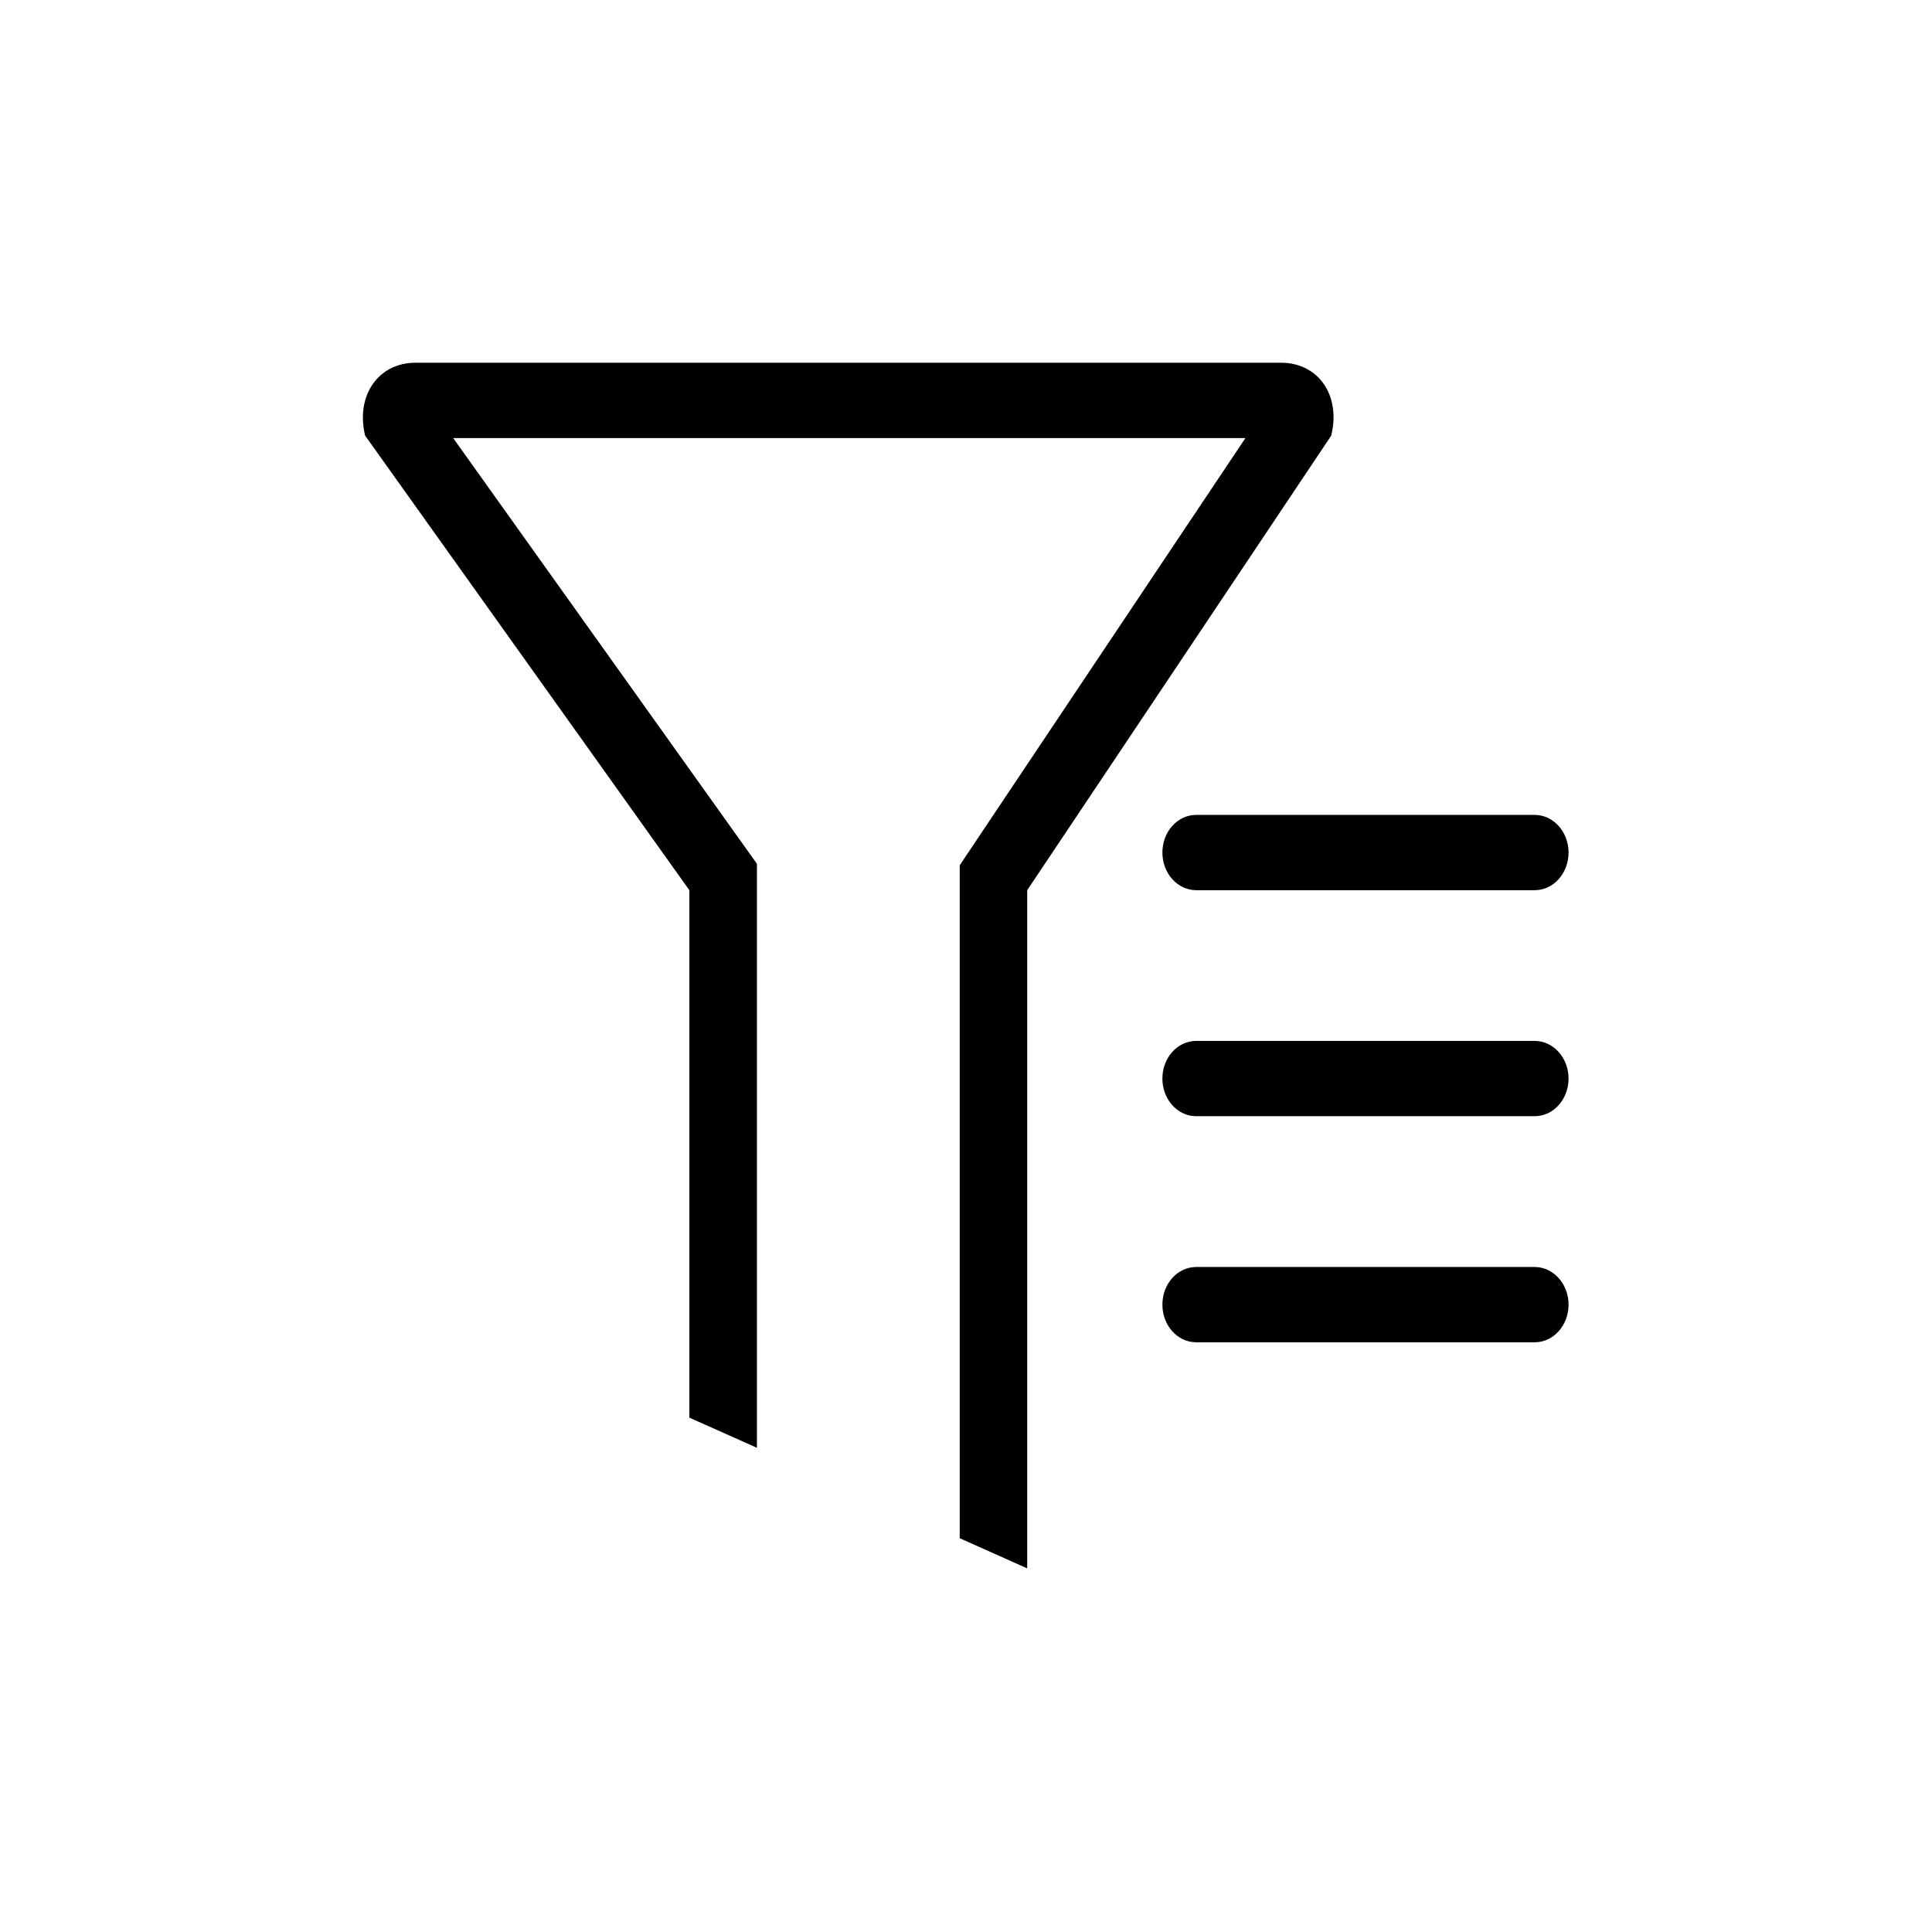
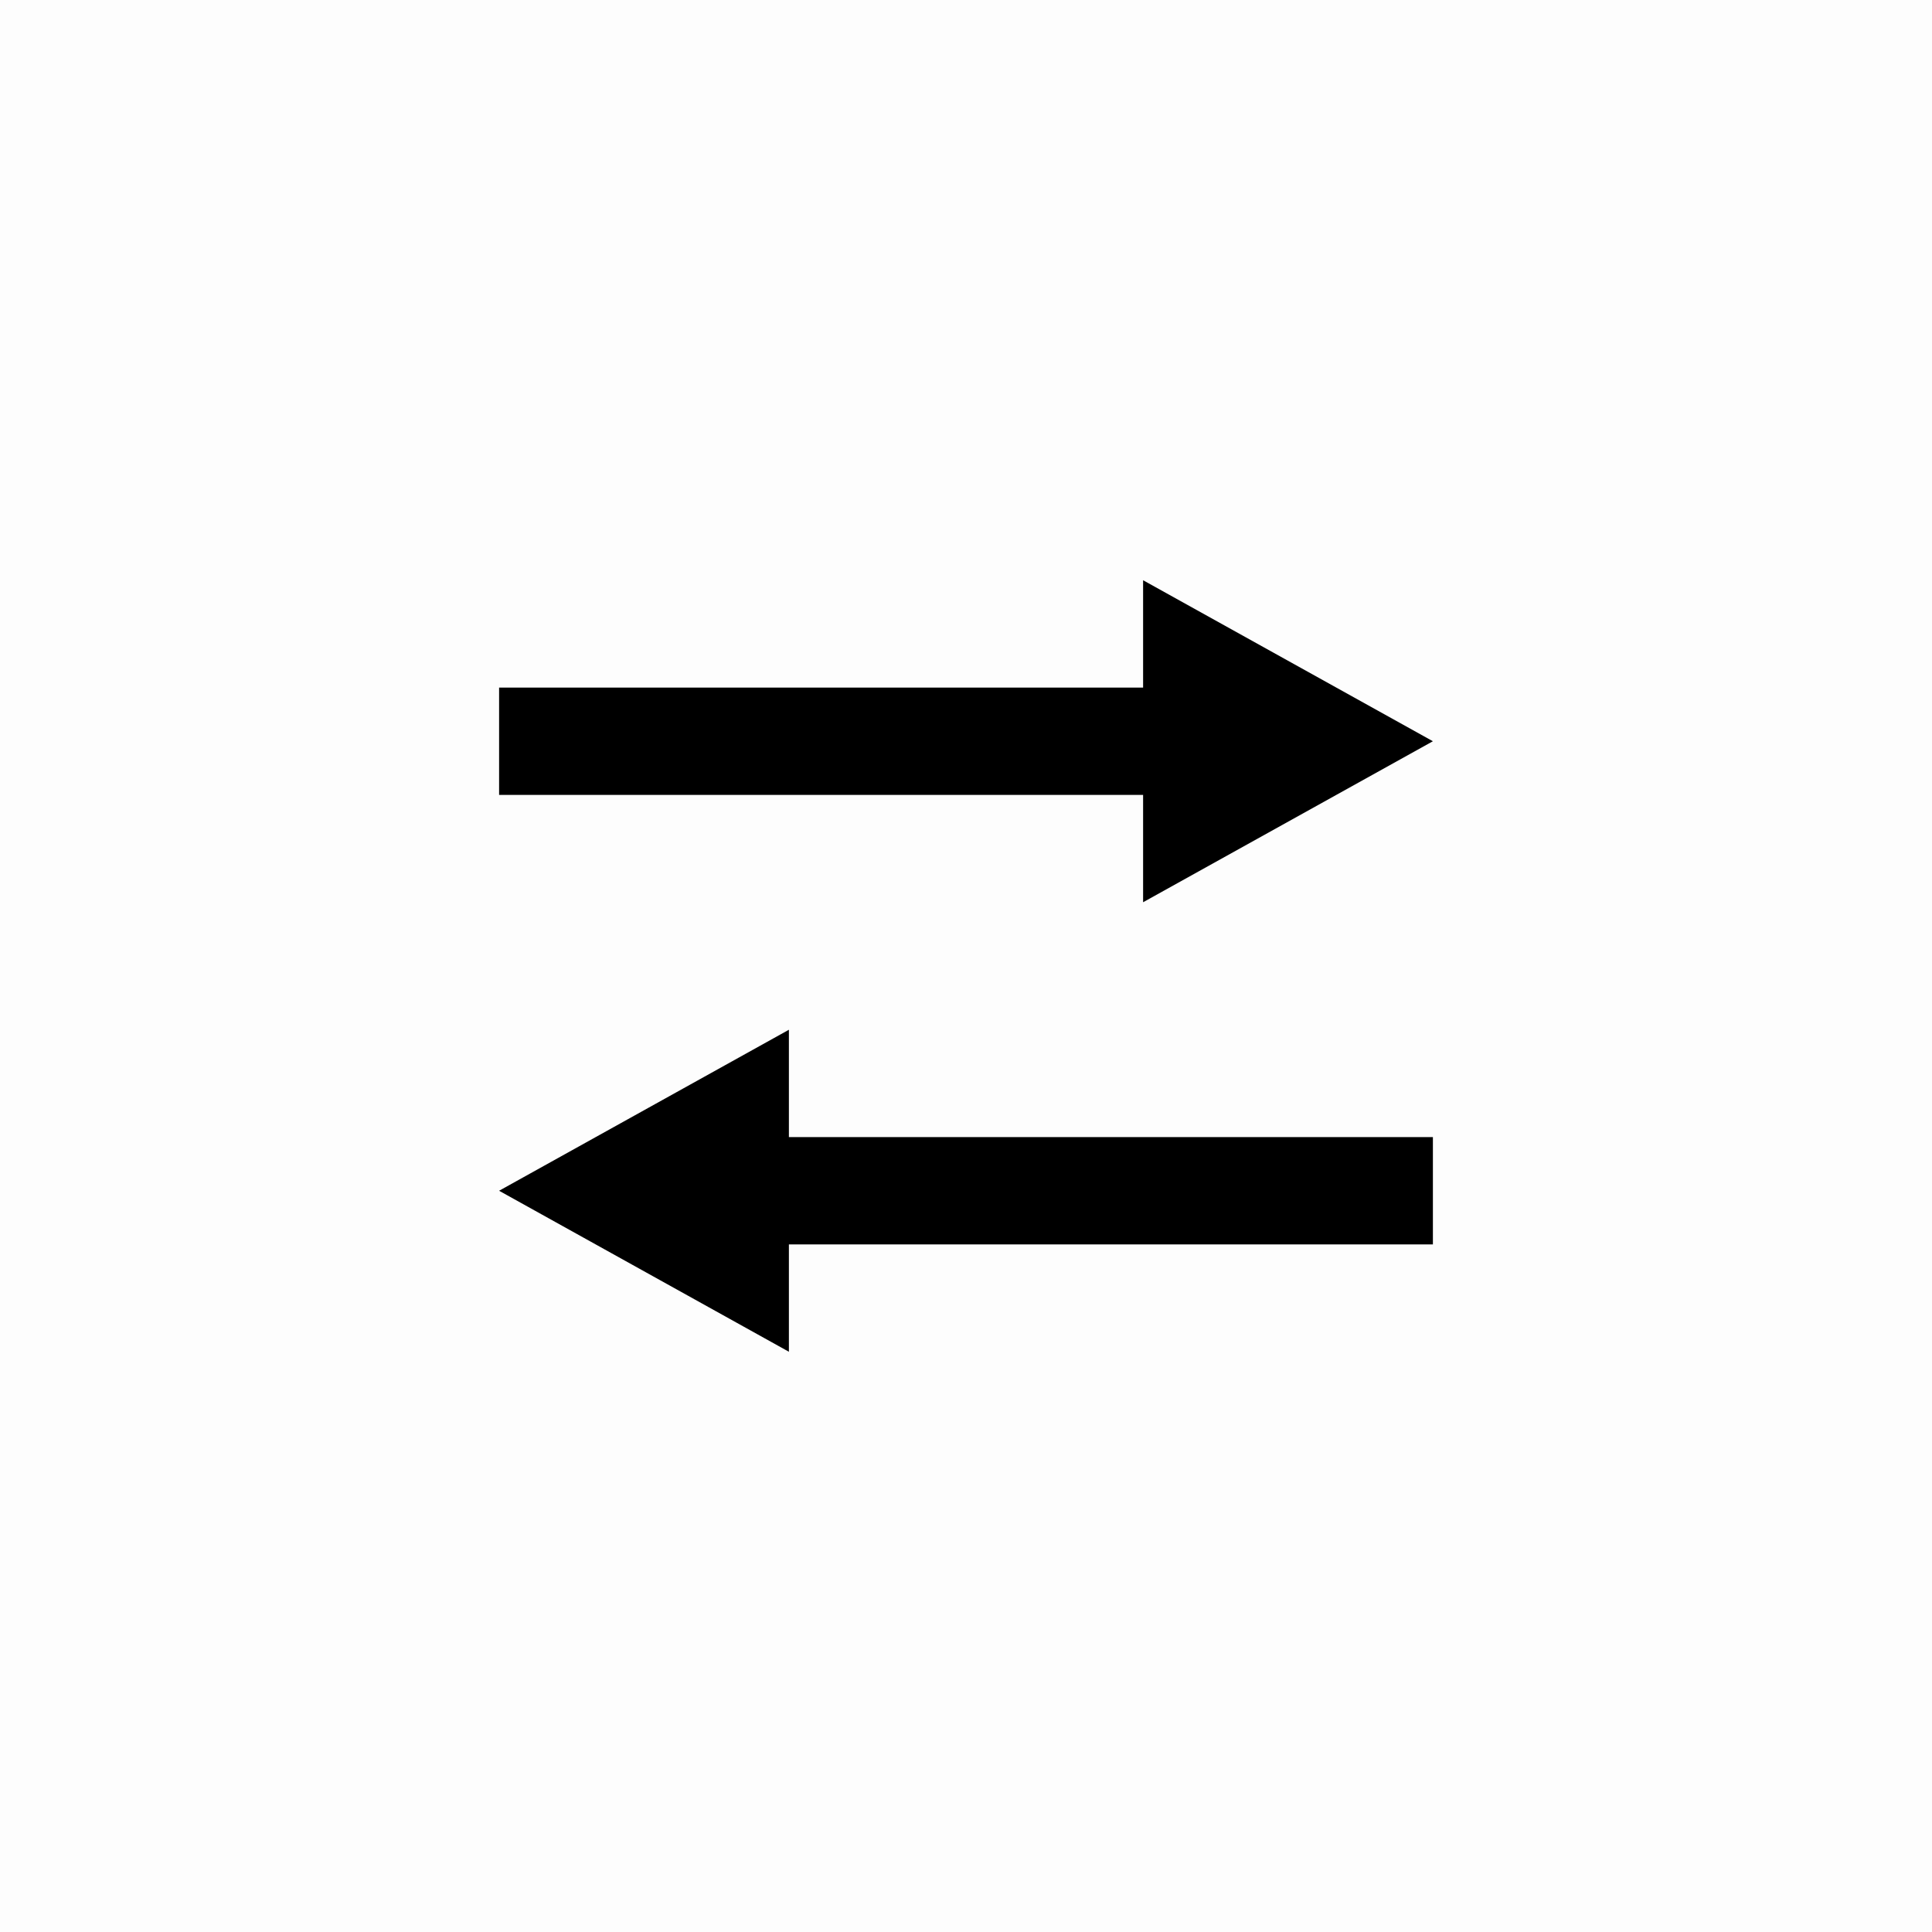
- <svg xmlns="http://www.w3.org/2000/svg" t="1707358879904" class="icon" viewBox="0 0 1024 1024" version="1.1" p-id="9557" width="200" height="200">
-   <path d="M660.091 232.201l-151.412 226.416v356.676l35.761 15.976V471.82l161.141-240.943c5.214-21.316-6.79-38.619-26.615-38.619H220.259c-19.702 0-31.873 17.303-26.741 38.619l171.859 240.943V751.382l35.805 15.976V457.83L240.209 232.201h419.883z m-44 219.667c0-10.885 7.823-19.785 17.631-19.949h179.726c9.849 0 17.921 8.94 17.921 19.949 0 11.012-8.028 19.952-17.921 19.952H633.722c-9.809-0.208-17.631-9.064-17.631-19.952z m0 119.79c0-10.888 7.823-19.787 17.631-19.951h179.726c9.849 0 17.921 8.941 17.921 19.951 0 11.009-8.028 19.949-17.921 19.949H633.722c-9.809-0.165-17.631-9.064-17.631-19.949z m0 119.829c0-10.885 7.823-19.785 17.631-19.951h179.726c9.849 0 17.921 8.941 17.921 19.951 0 11.009-8.028 19.952-17.921 19.952H633.722c-9.809-0.208-17.631-9.026-17.631-19.952z m0 0" p-id="9558" />
+ <svg xmlns="http://www.w3.org/2000/svg" t="1709357275837" class="icon" viewBox="0 0 1024 1024" version="1.1" p-id="5579" width="128" height="128">
+   <path d="M0 0h1024v1024H0z" fill-opacity=".01" p-id="5580" />
+   <path d="M605.867 307.541l153.6 85.333-153.6 85.333v-56.889h-341.333v-56.889h341.333zM418.133 545.792l-153.6 85.333 153.6 85.333v-56.889h341.333v-56.889h-341.333z" p-id="5581" />
</svg>
